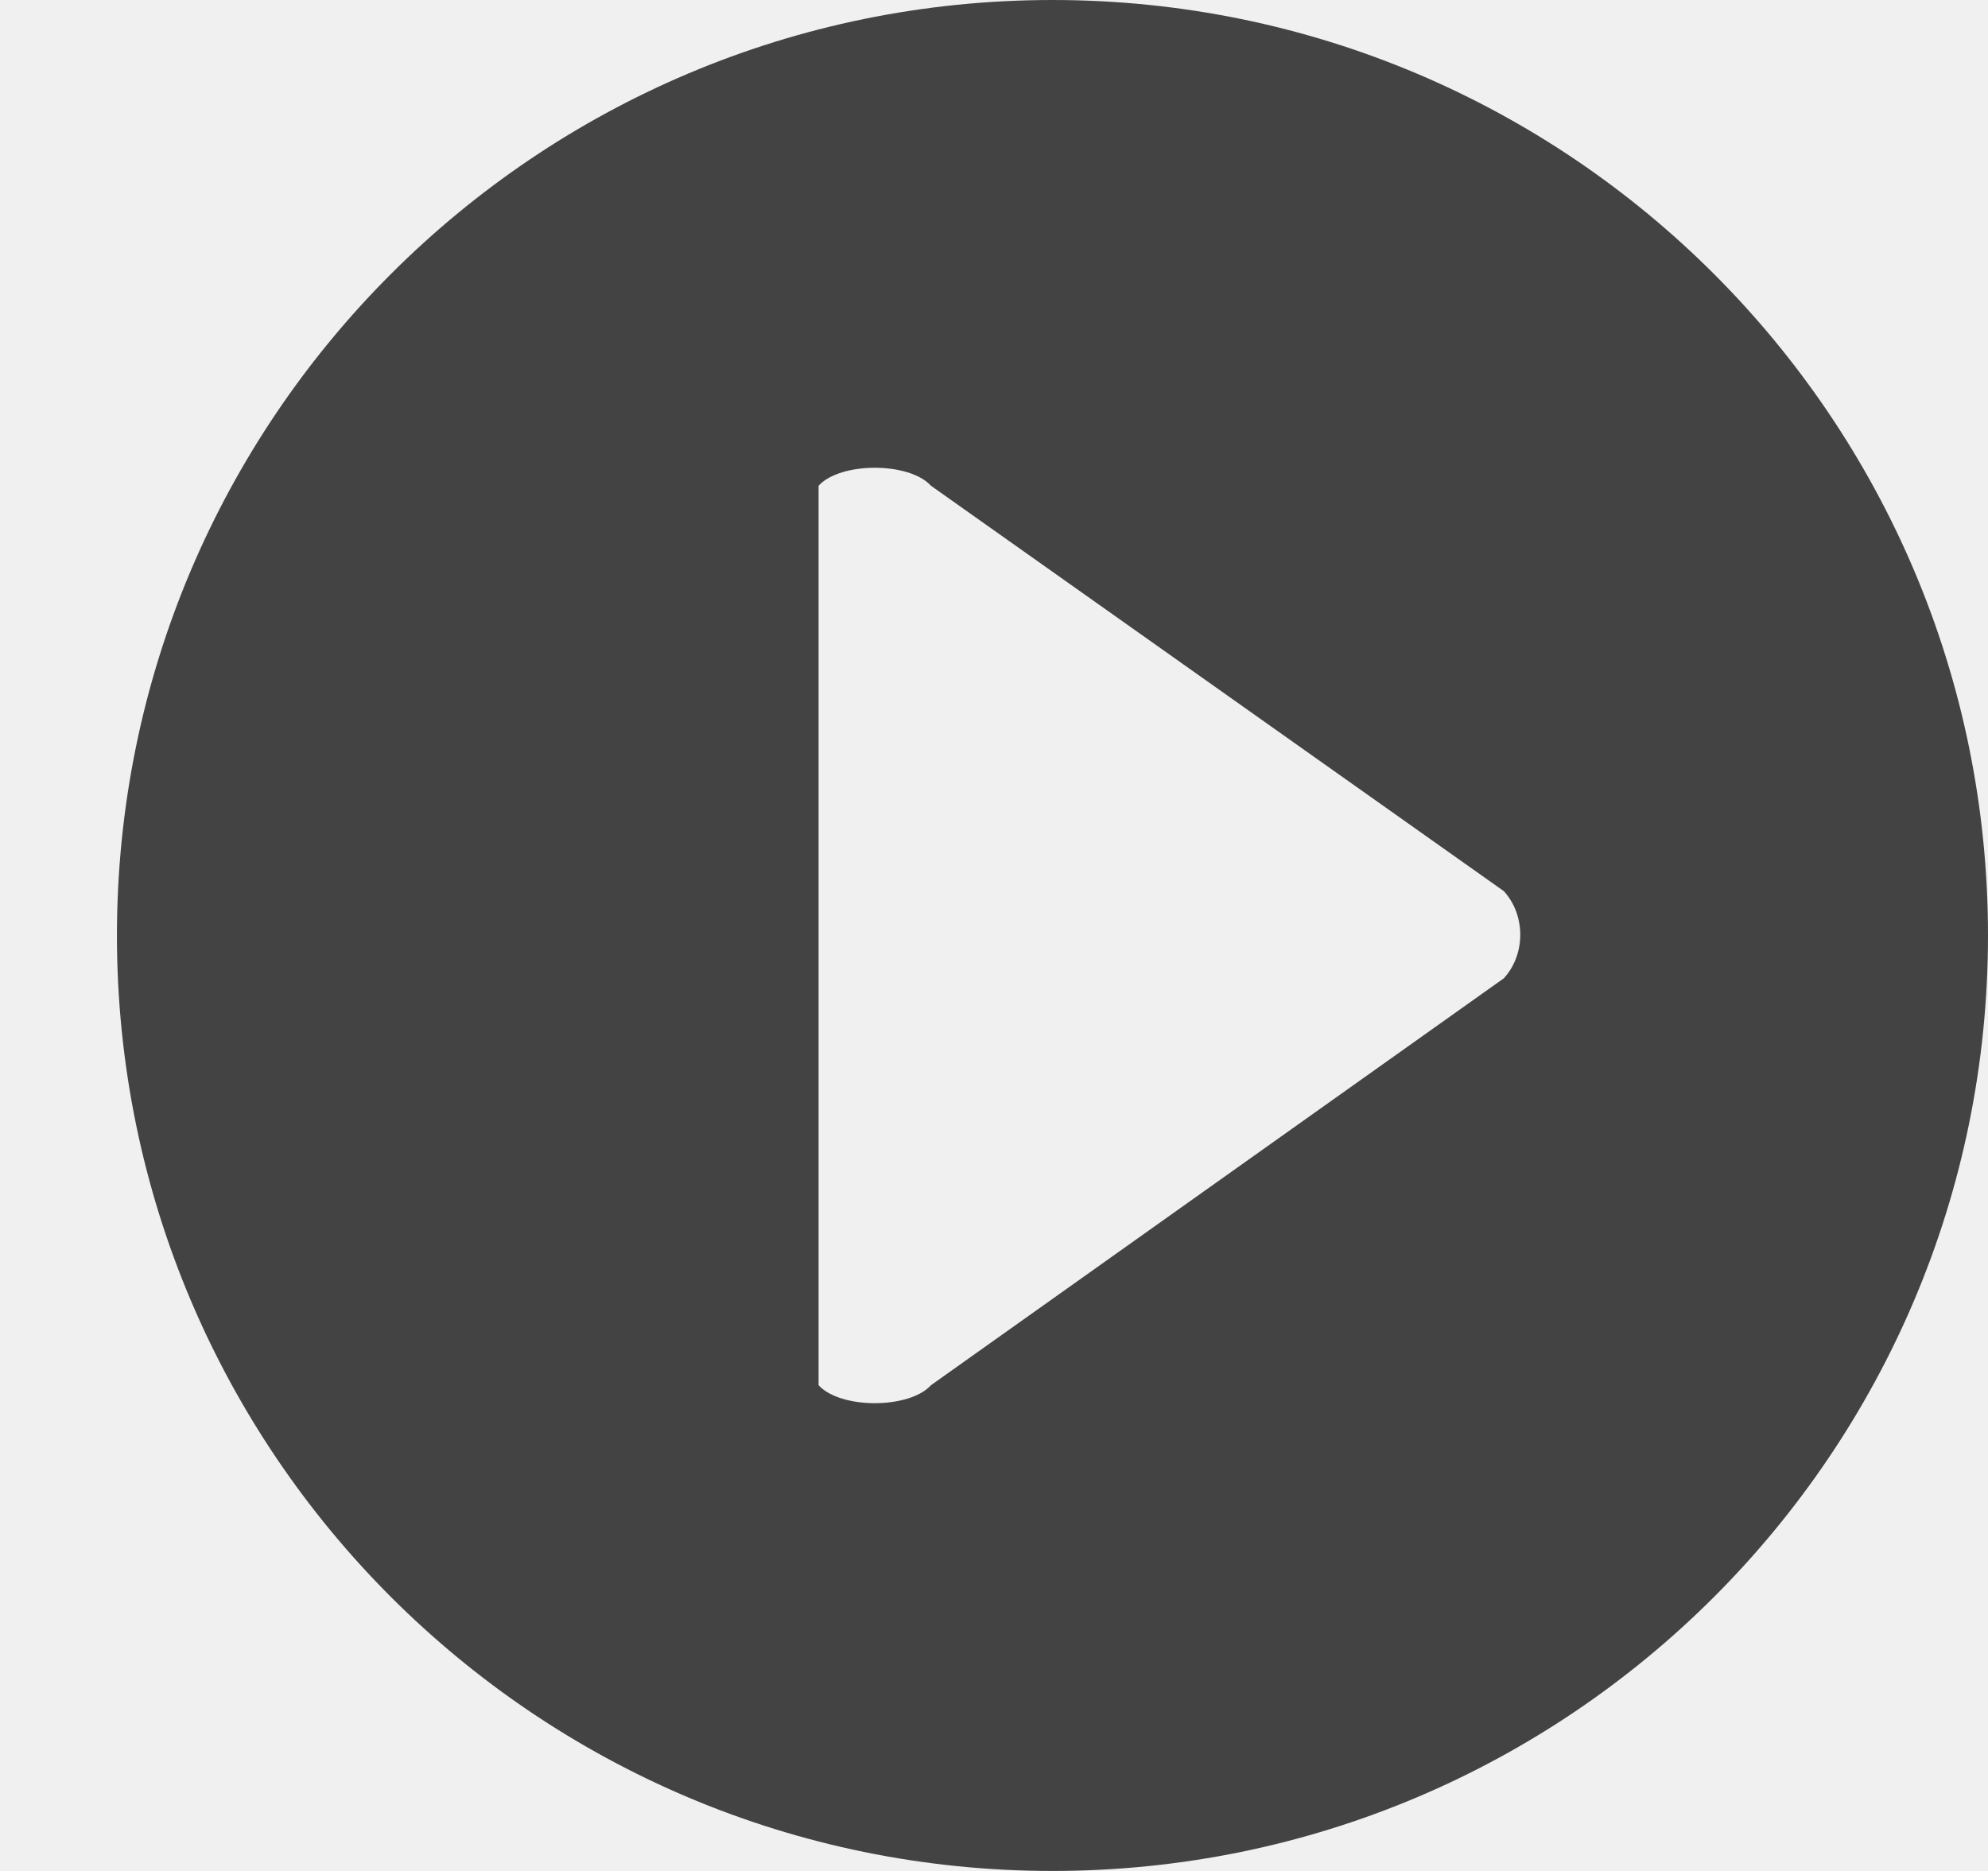
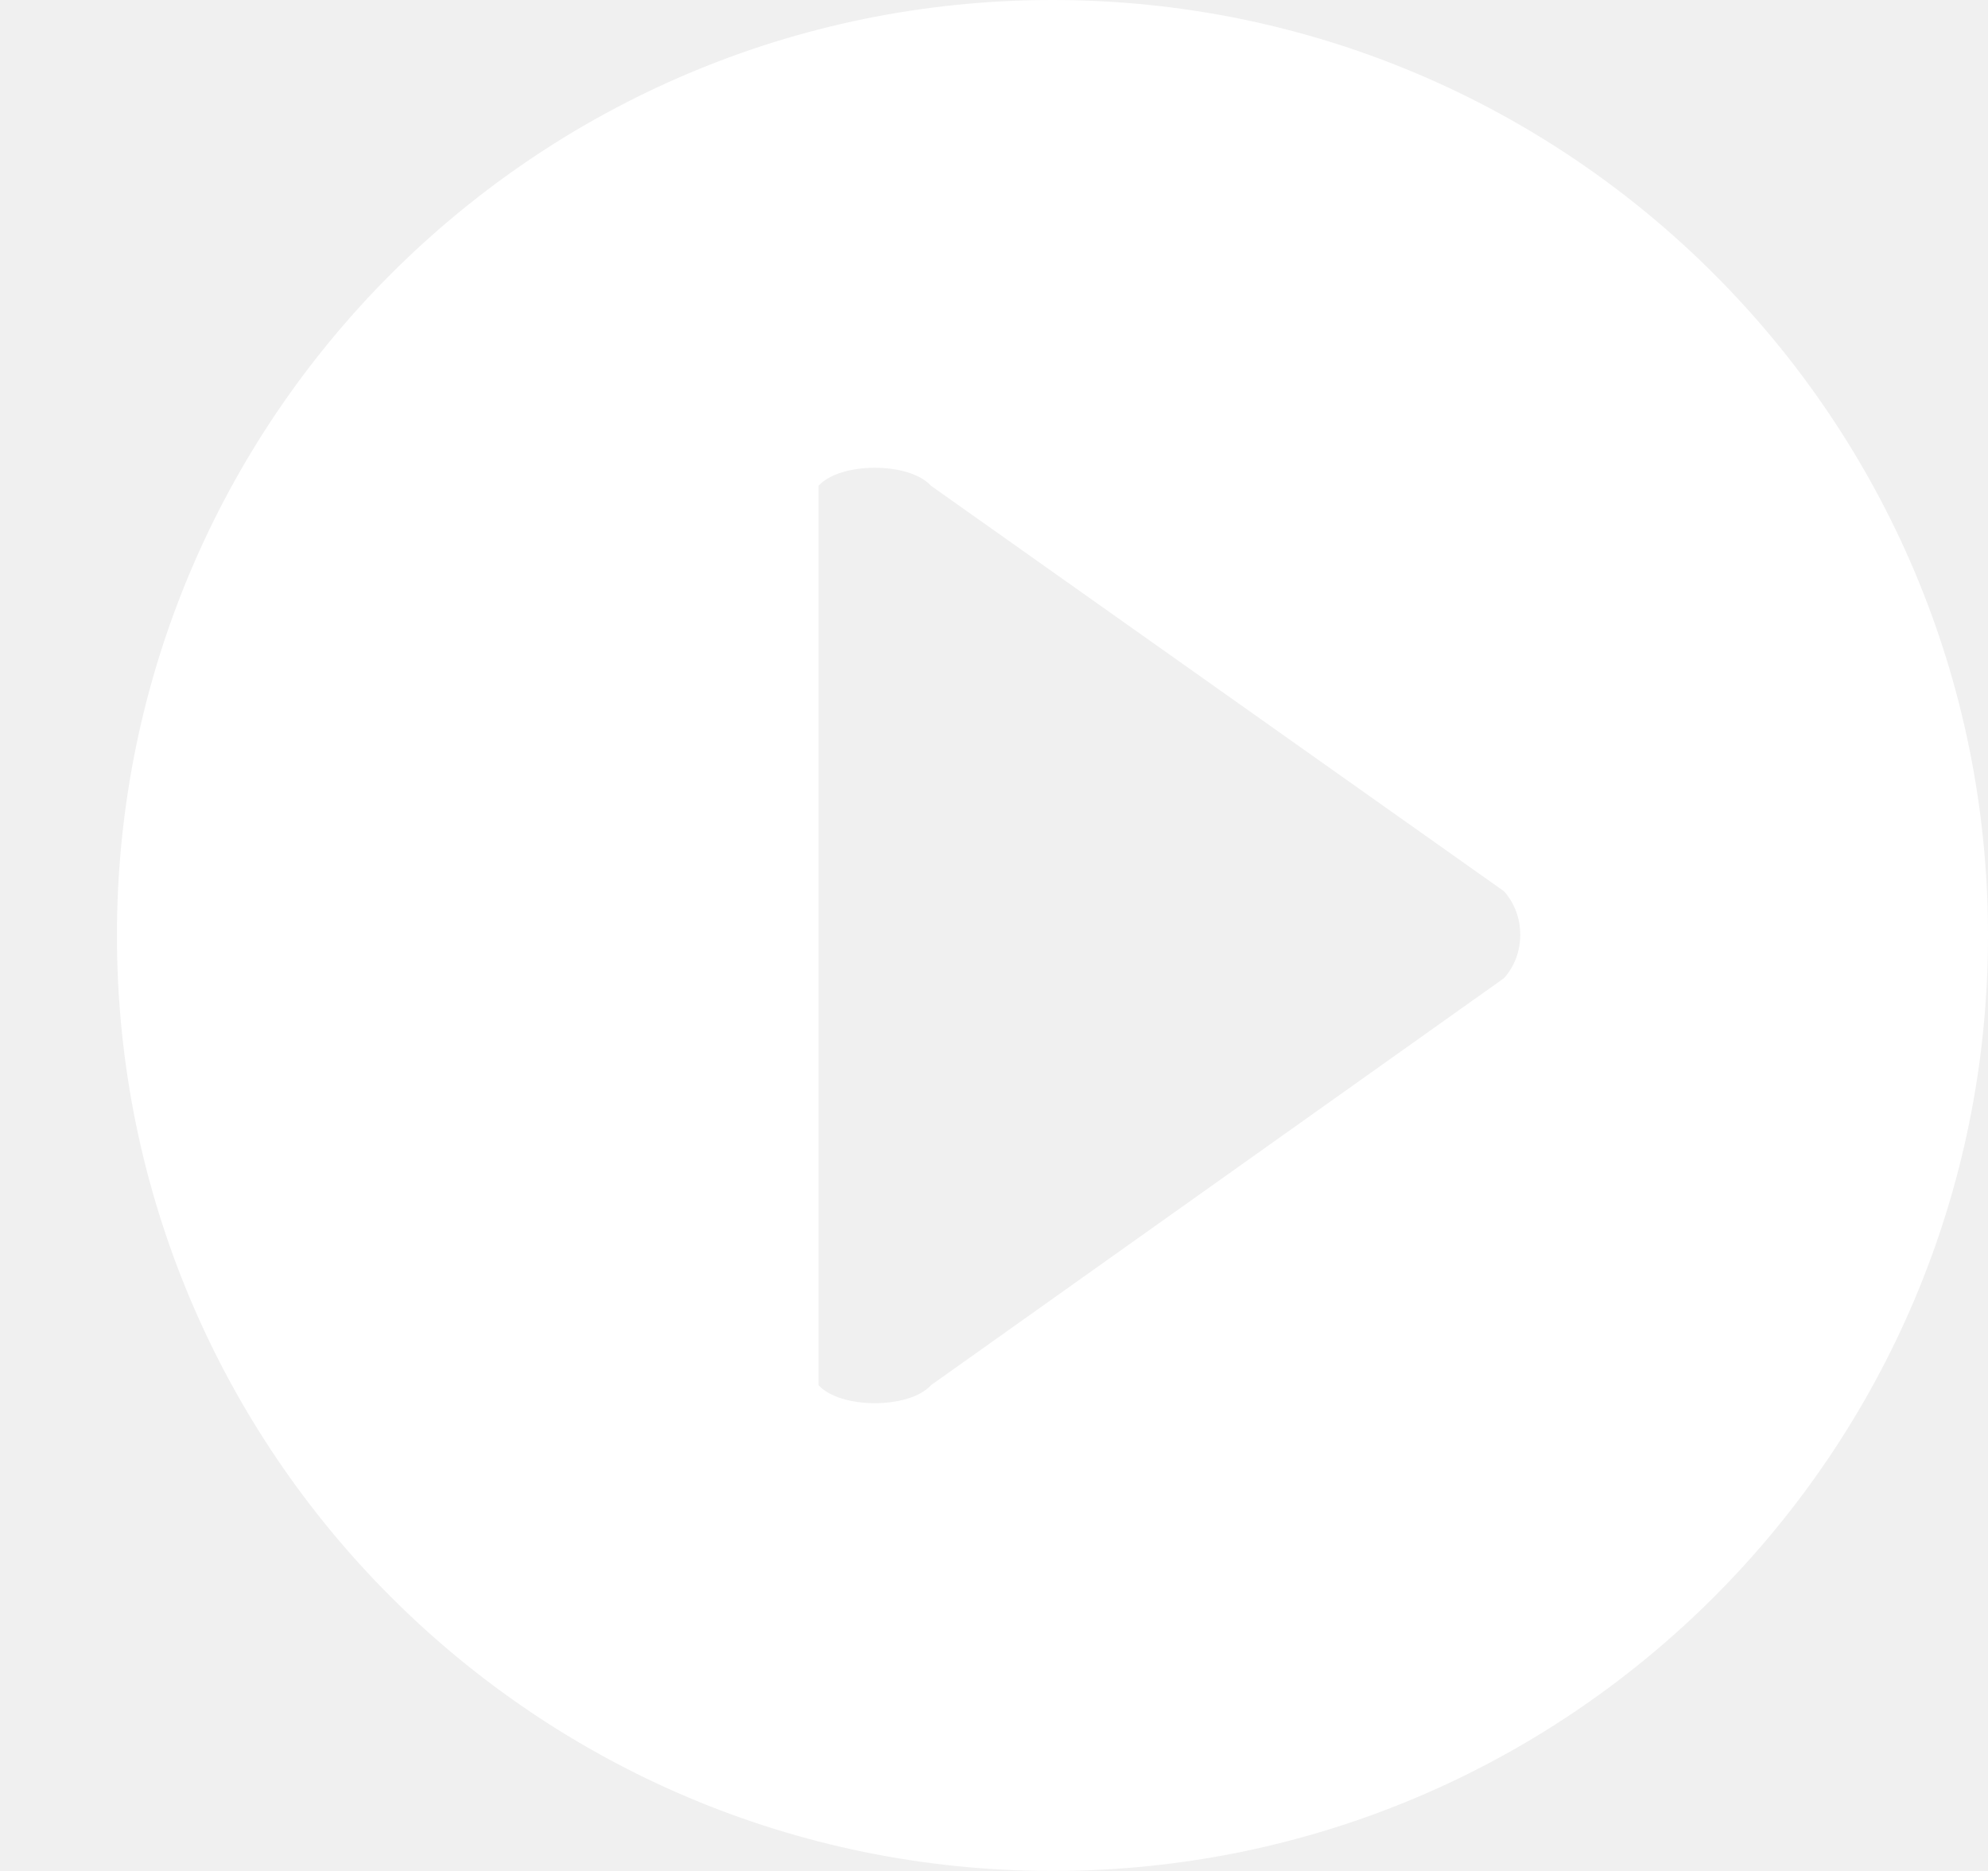
- <svg xmlns="http://www.w3.org/2000/svg" viewBox="0 0 17 16" version="1.1" class="si-glyph si-glyph-circle-triangle-right">
-   <defs />
-   <g stroke="none" stroke-width="1" fill="none" fill-rule="evenodd">
-     <path d="M9,16 C13.419,16 17,12.418 17,8 C17,3.582 13.419,0 9,0 C4.581,0 1,3.582 1,8 C1,12.418 4.581,16 9,16 L9,16 Z M7,4.154 C7.186,3.949 7.775,3.949 7.961,4.154 L12.86,7.621 C13.047,7.827 13.047,8.161 12.86,8.366 L7.961,11.846 C7.775,12.051 7.186,12.051 7,11.846 L7,4.154 L7,4.154 Z" fill="#434343" class="si-glyph-fill" />
+ <svg xmlns="http://www.w3.org/2000/svg" viewBox="0 0 17 16" version="1.1" class="si-glyph si-glyph-circle-triangle-right" id="svg10">
+   <defs id="defs4" />
+   <g stroke="none" stroke-width="1" fill="none" fill-rule="evenodd" id="g8" style="fill:#ffffff">
+     <path d="M9,16 C13.419,16 17,12.418 17,8 C17,3.582 13.419,0 9,0 C4.581,0 1,3.582 1,8 C1,12.418 4.581,16 9,16 L9,16 Z M7,4.154 C7.186,3.949 7.775,3.949 7.961,4.154 L12.86,7.621 C13.047,7.827 13.047,8.161 12.86,8.366 L7.961,11.846 C7.775,12.051 7.186,12.051 7,11.846 L7,4.154 L7,4.154 Z" fill="#434343" class="si-glyph-fill" id="path6" style="fill:#ffffff" />
  </g>
</svg>
